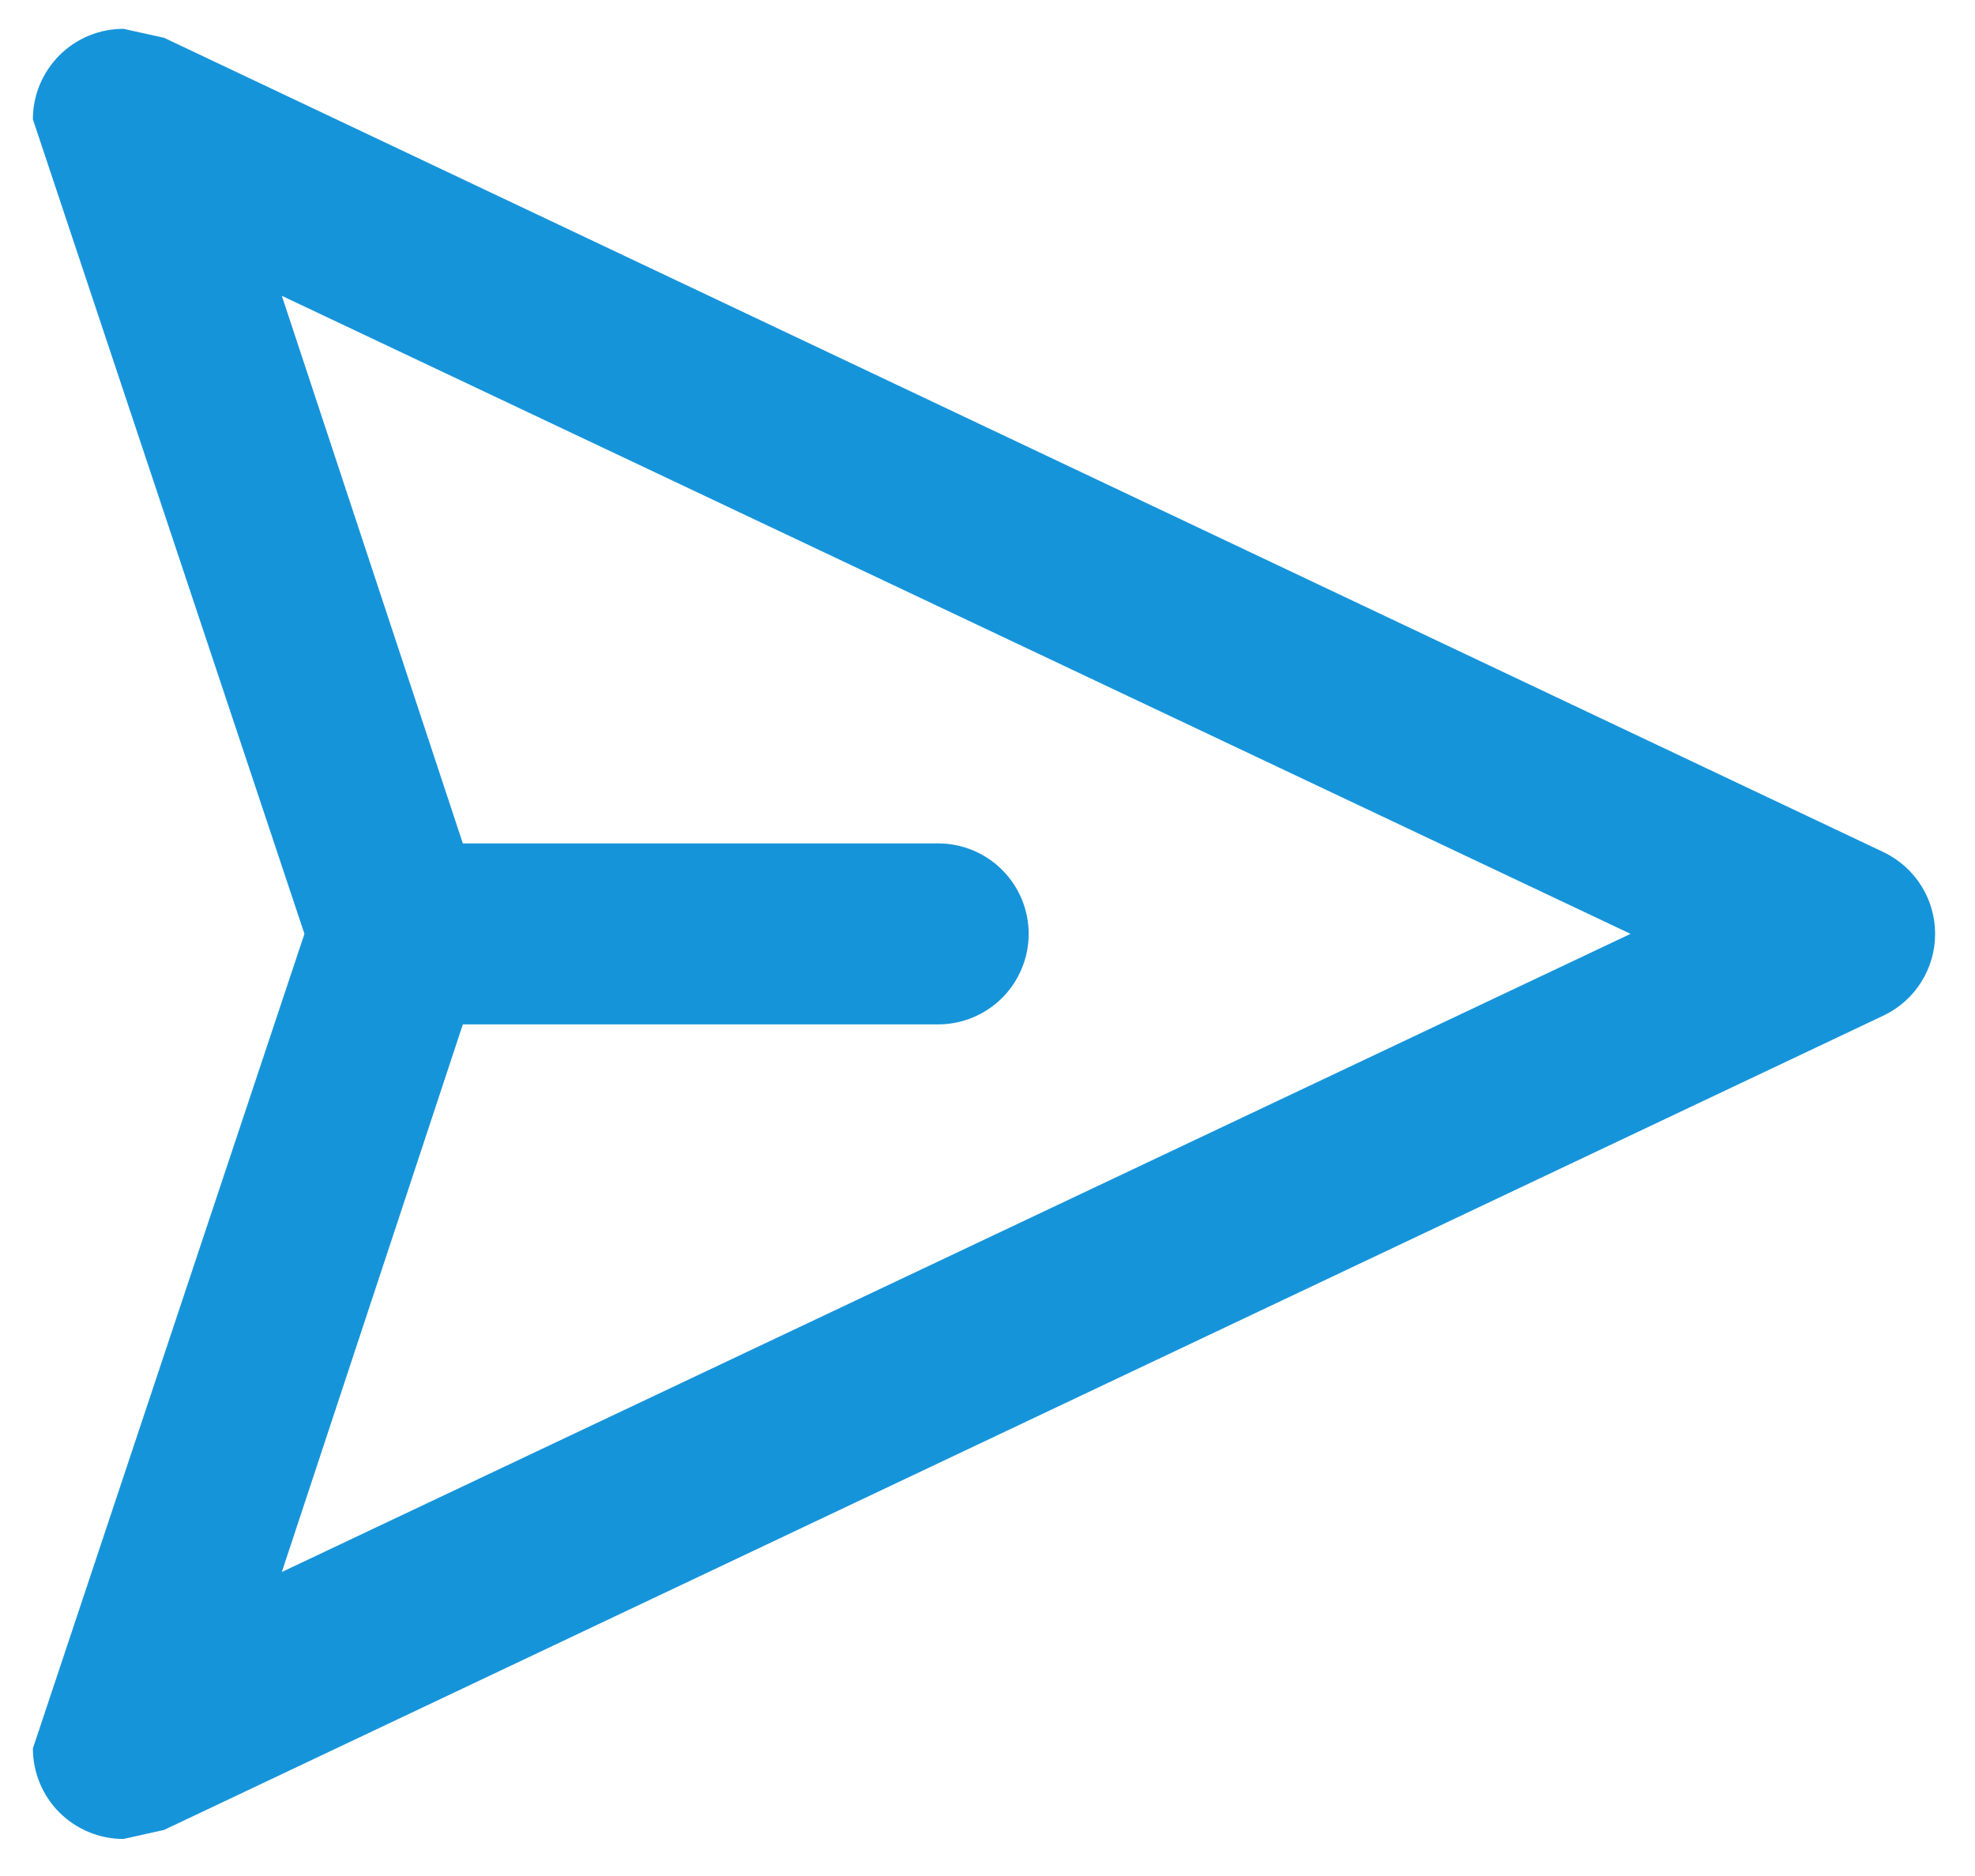
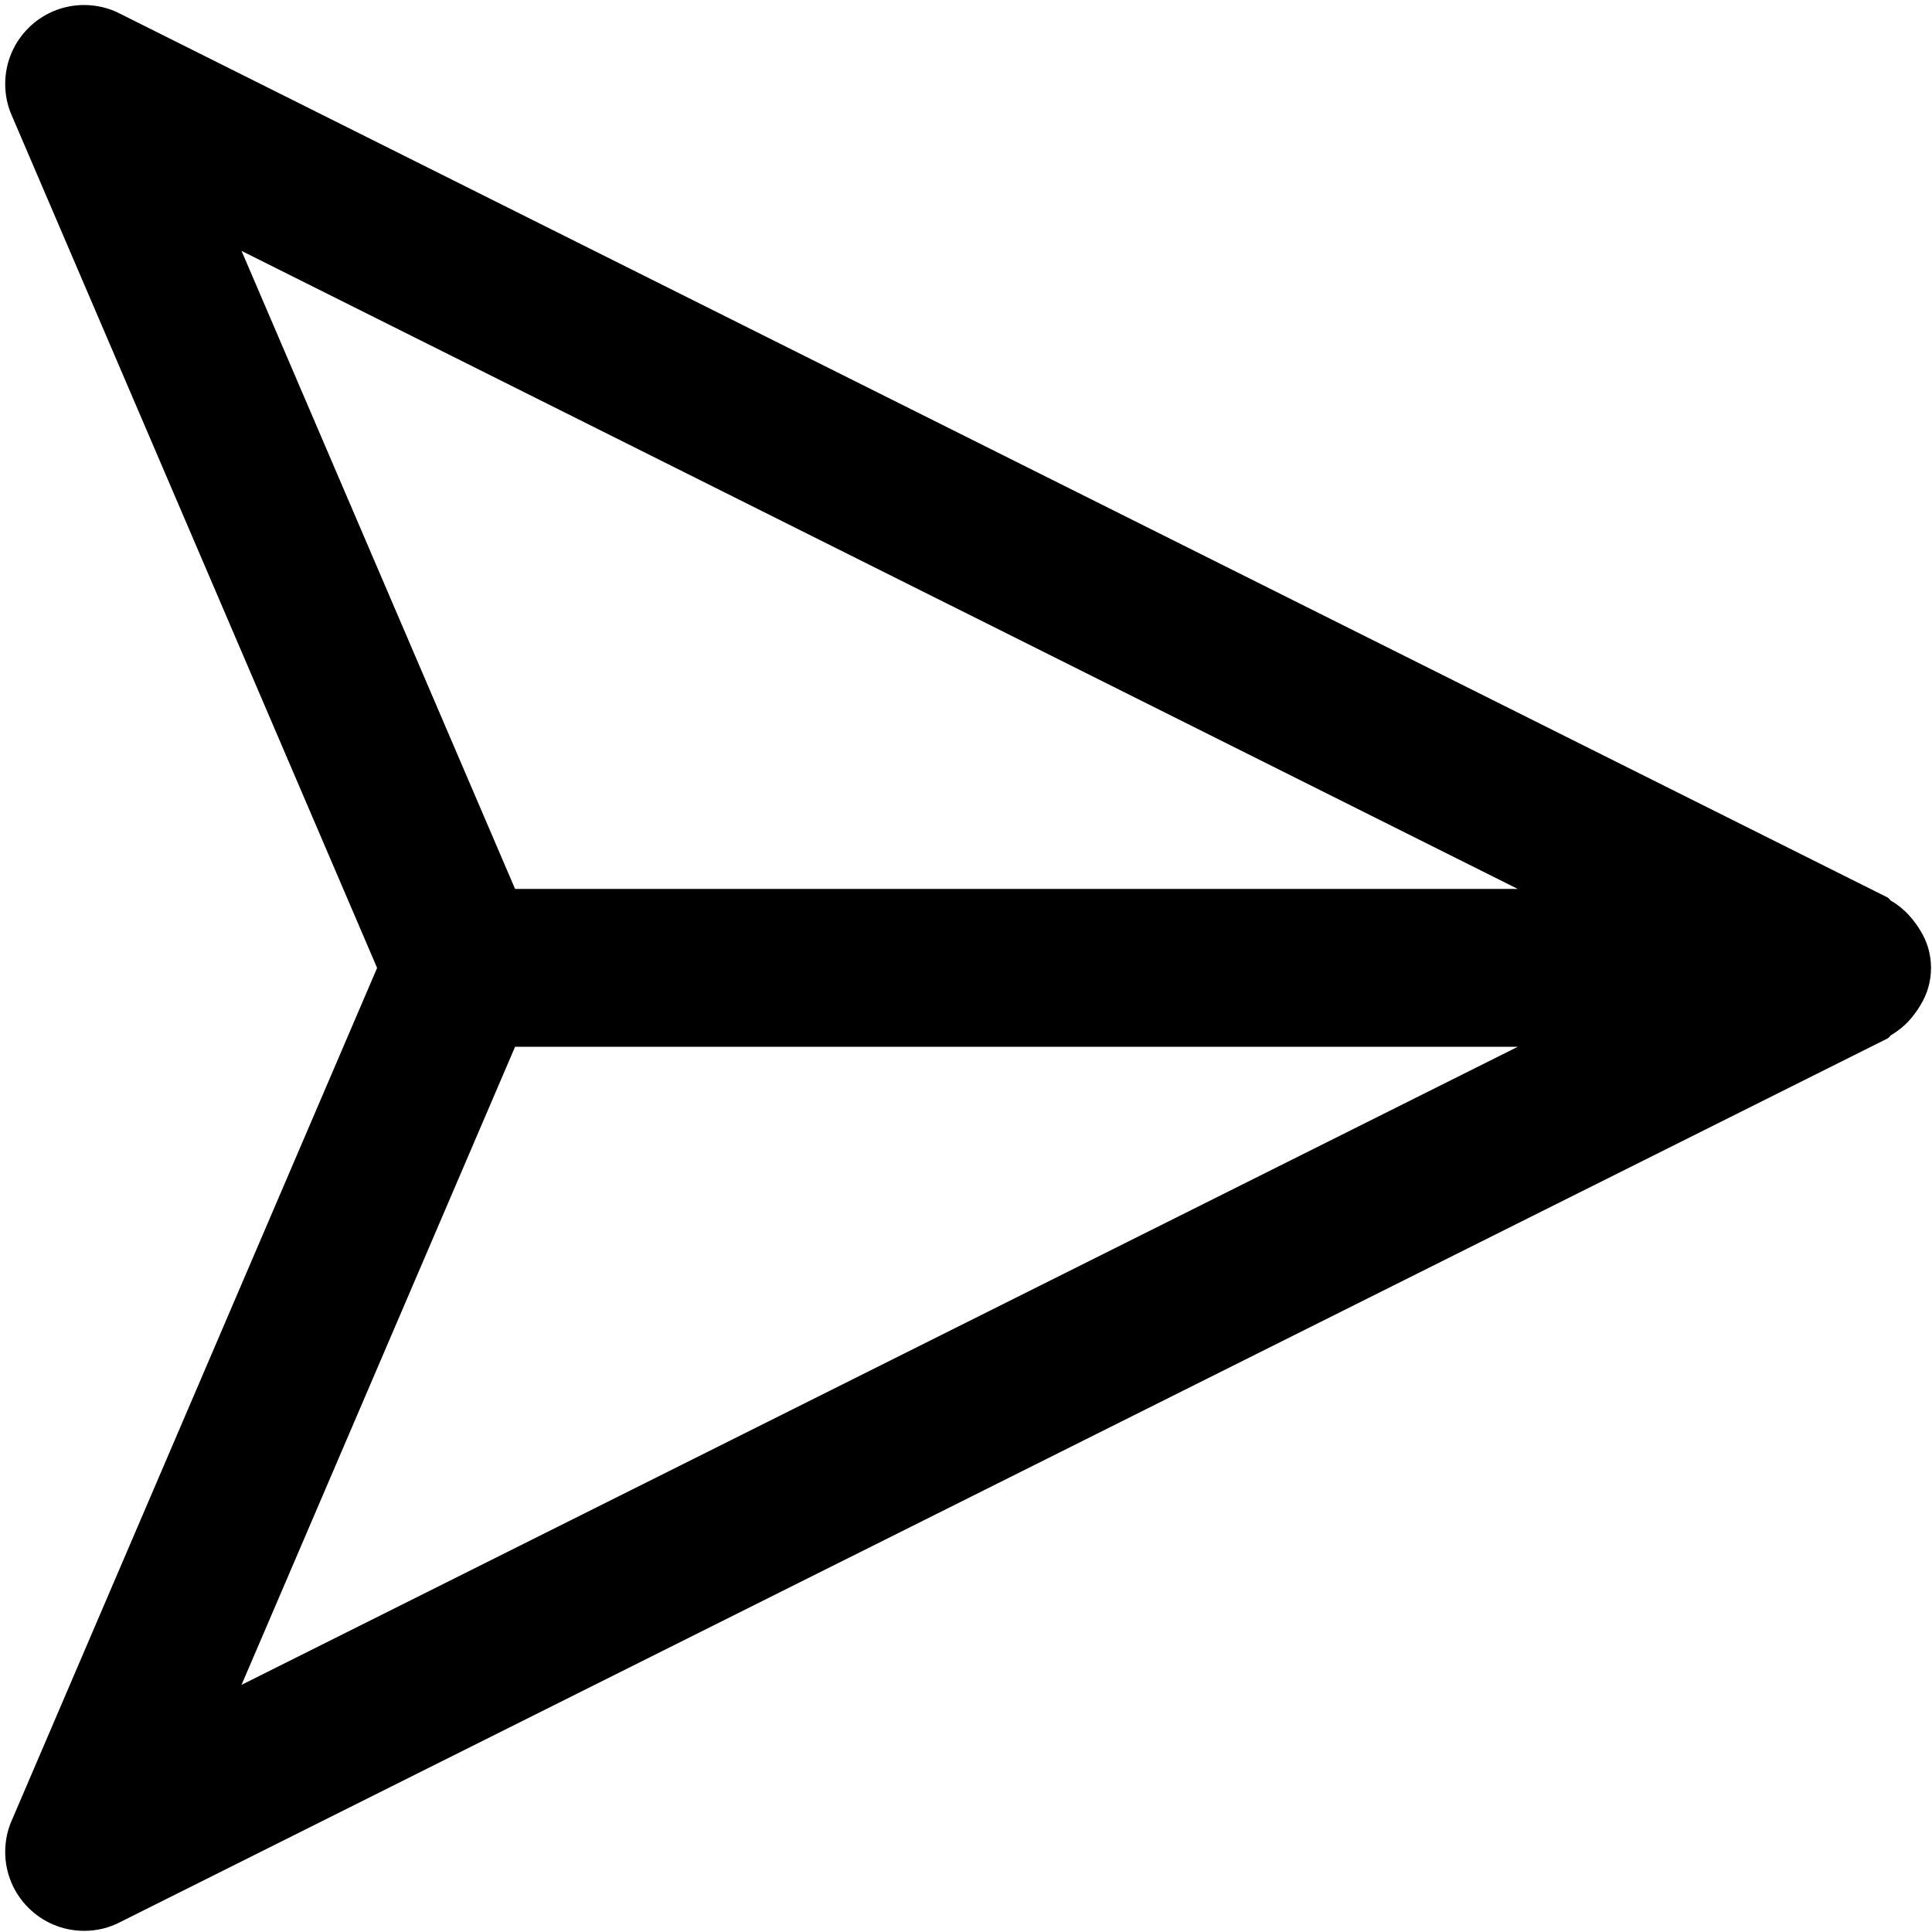
- <svg xmlns="http://www.w3.org/2000/svg" width="20" height="19" viewBox="0 0 20 19" fill="none">
-   <path d="M19.079 8.633L1.662 0.383L1.25 0.292C1.007 0.292 0.774 0.388 0.602 0.56C0.43 0.732 0.333 0.965 0.333 1.208L3.083 9.458L0.333 17.708C0.333 17.951 0.43 18.185 0.602 18.357C0.774 18.528 1.007 18.625 1.25 18.625L1.662 18.533L19.079 10.283C19.234 10.208 19.365 10.091 19.456 9.945C19.548 9.799 19.596 9.631 19.596 9.458C19.596 9.286 19.548 9.117 19.456 8.971C19.365 8.826 19.234 8.708 19.079 8.633ZM2.854 15.921L4.687 10.375H9.5C9.743 10.375 9.976 10.278 10.148 10.107C10.32 9.935 10.417 9.701 10.417 9.458C10.417 9.215 10.32 8.982 10.148 8.81C9.976 8.638 9.743 8.542 9.5 8.542H4.687L2.854 2.996L16.512 9.458L2.854 15.921Z" fill="#1694da" />
+ <svg xmlns="http://www.w3.org/2000/svg" width="364" height="364" viewBox="0 0 364 364" fill="none">
+   <path d="M361.828 189.358C363.077 187.371 363.815 184.944 363.815 182.351C363.815 179.757 363.077 177.343 361.792 175.296L361.828 175.356C361.471 174.749 361.126 174.238 360.745 173.75L360.769 173.786C359.579 172.156 358.116 170.799 356.415 169.788L356.344 169.753C356.046 169.575 355.904 169.217 355.583 169.063L22.488 2.516C20.549 1.528 18.265 0.946 15.85 0.946C7.63 0.946 0.98 7.608 0.98 15.816C0.98 17.934 1.42 19.944 2.217 21.764L2.182 21.669L71.049 182.363L2.182 343.057C1.421 344.782 0.98 346.793 0.98 348.91C0.98 357.119 7.642 363.78 15.85 363.78C15.85 363.78 15.85 363.78 15.862 363.78L15.862 363.78C15.874 363.78 15.886 363.78 15.898 363.78C18.313 363.78 20.585 363.197 22.595 362.162L22.512 362.198L355.606 195.663C355.927 195.508 356.058 195.151 356.368 194.973C358.128 193.926 359.603 192.57 360.757 190.975L360.781 190.928C361.138 190.476 361.495 189.952 361.804 189.417L361.84 189.346L361.828 189.358ZM45.508 47.27L285.954 167.481H97.042L45.508 47.27ZM97.042 197.221H285.954L45.508 317.432L97.042 197.221Z" fill="black" />
</svg>
